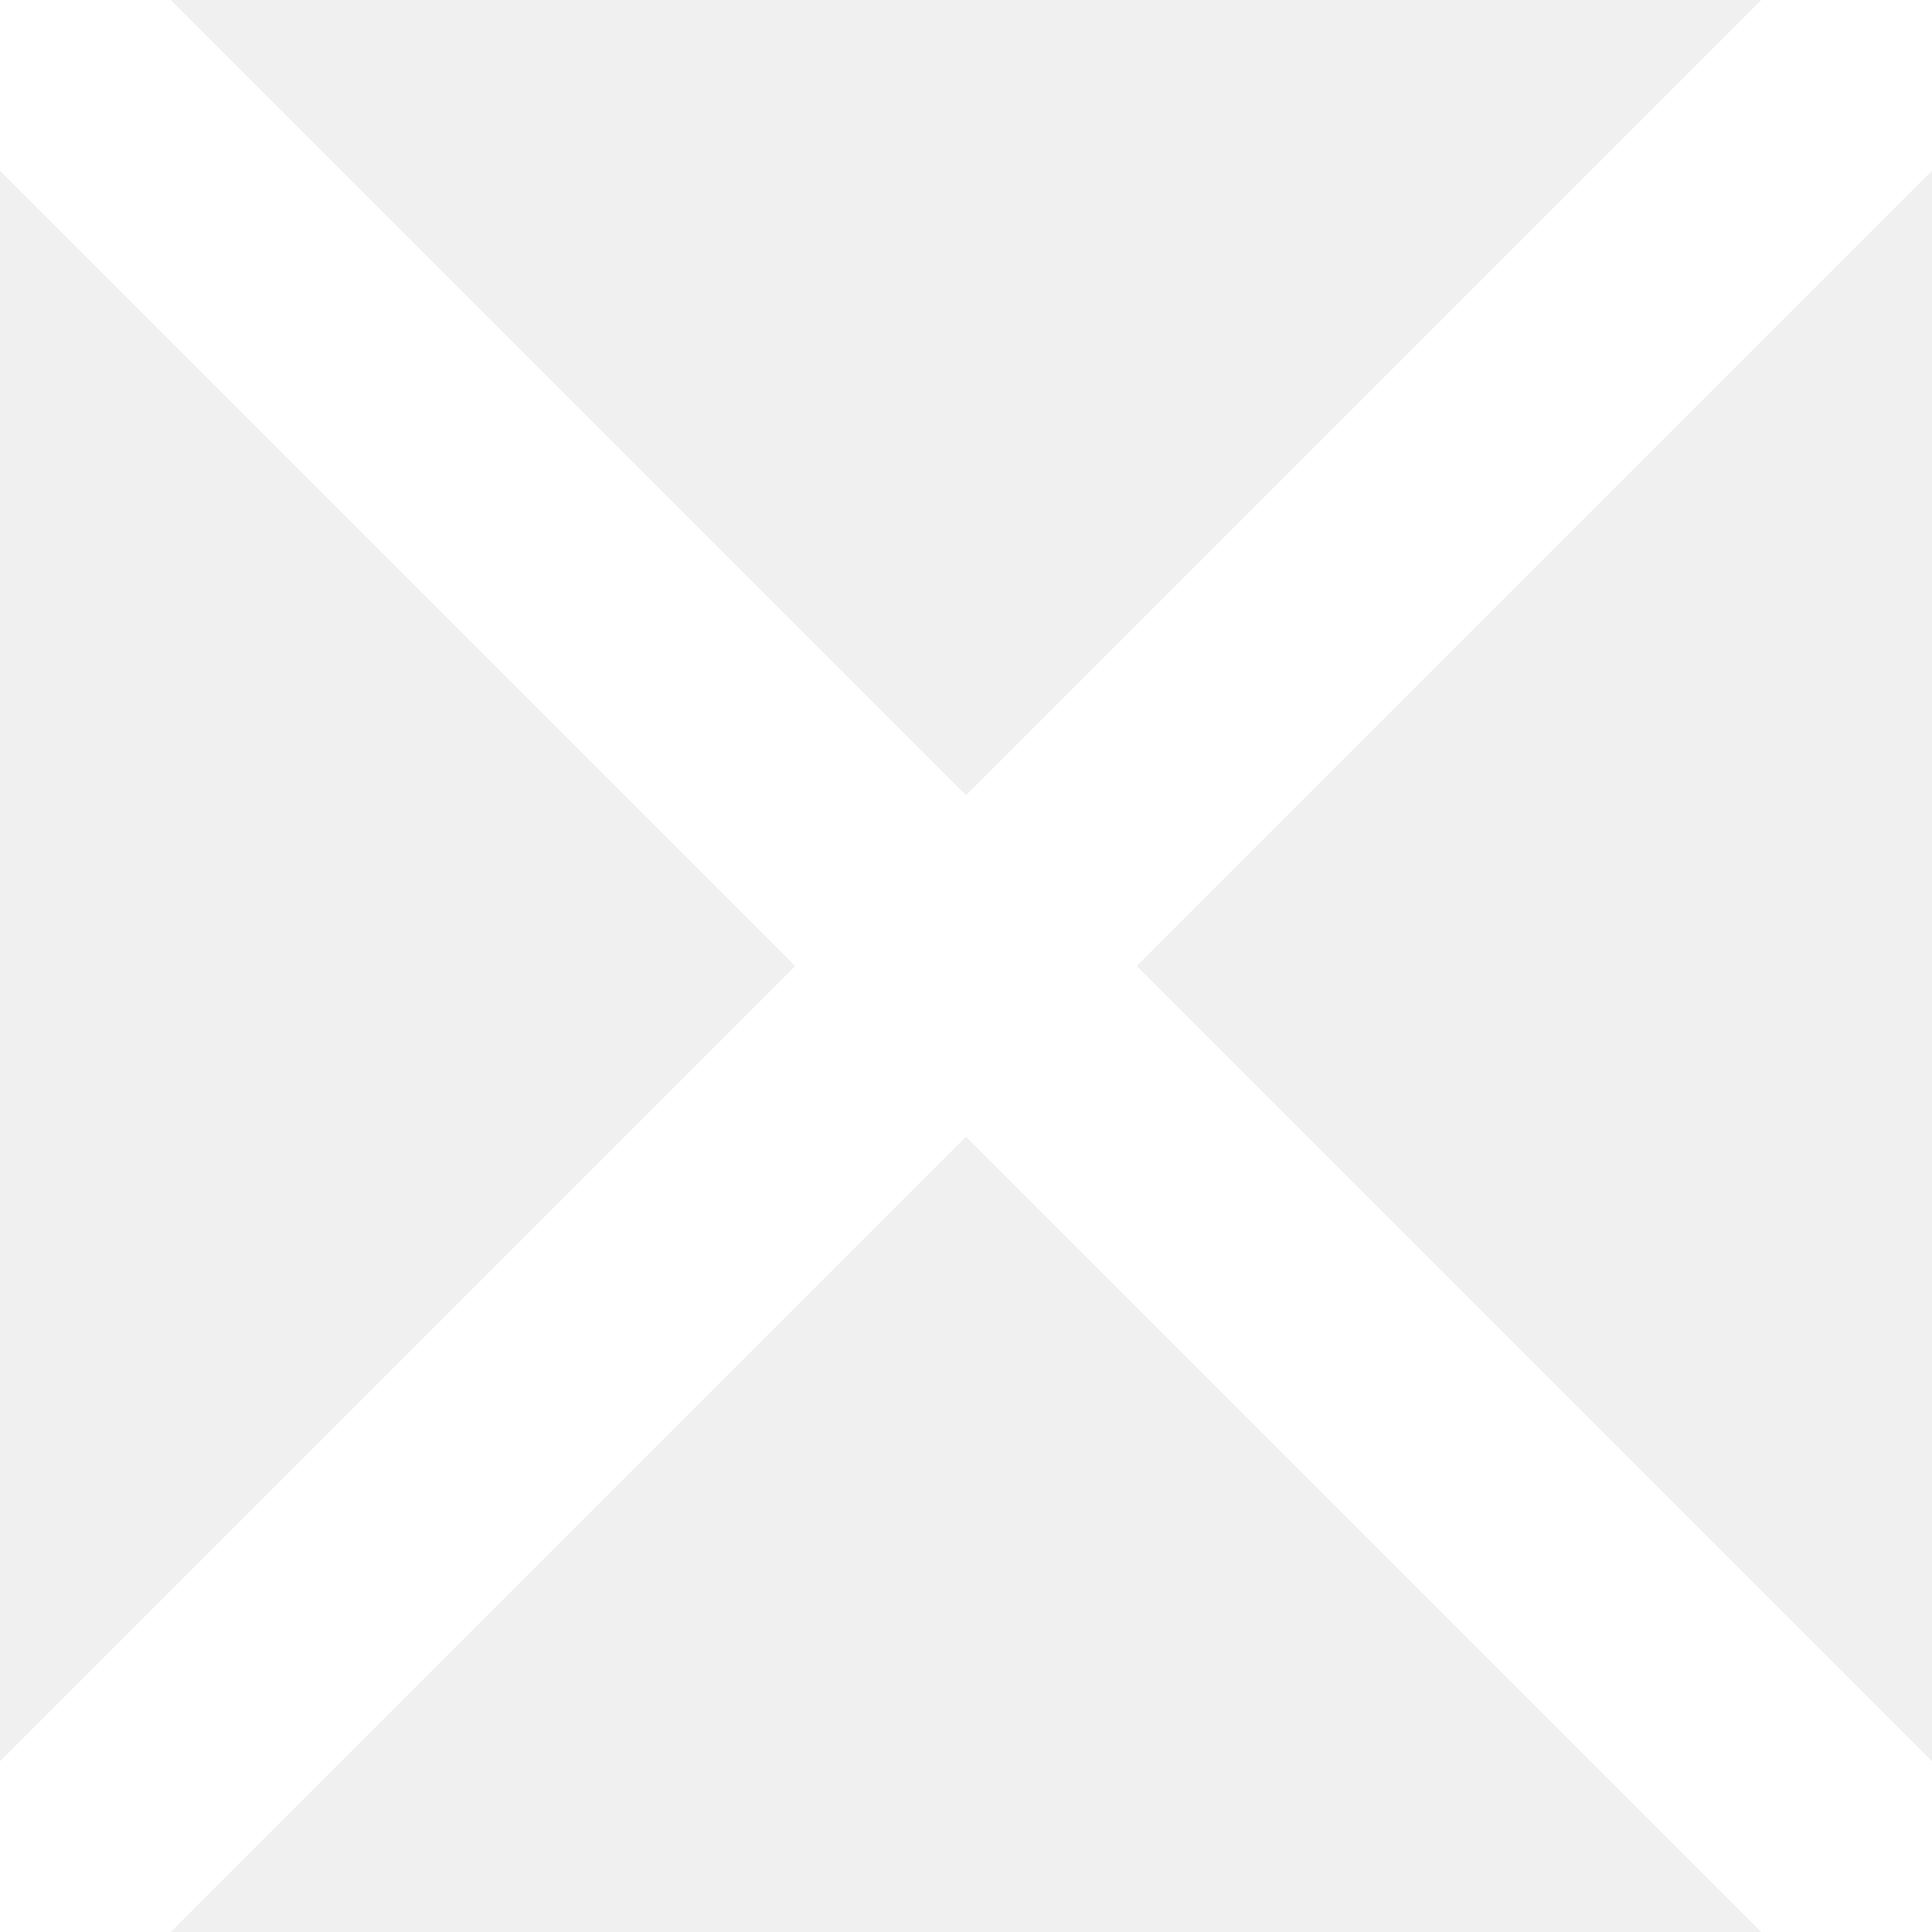
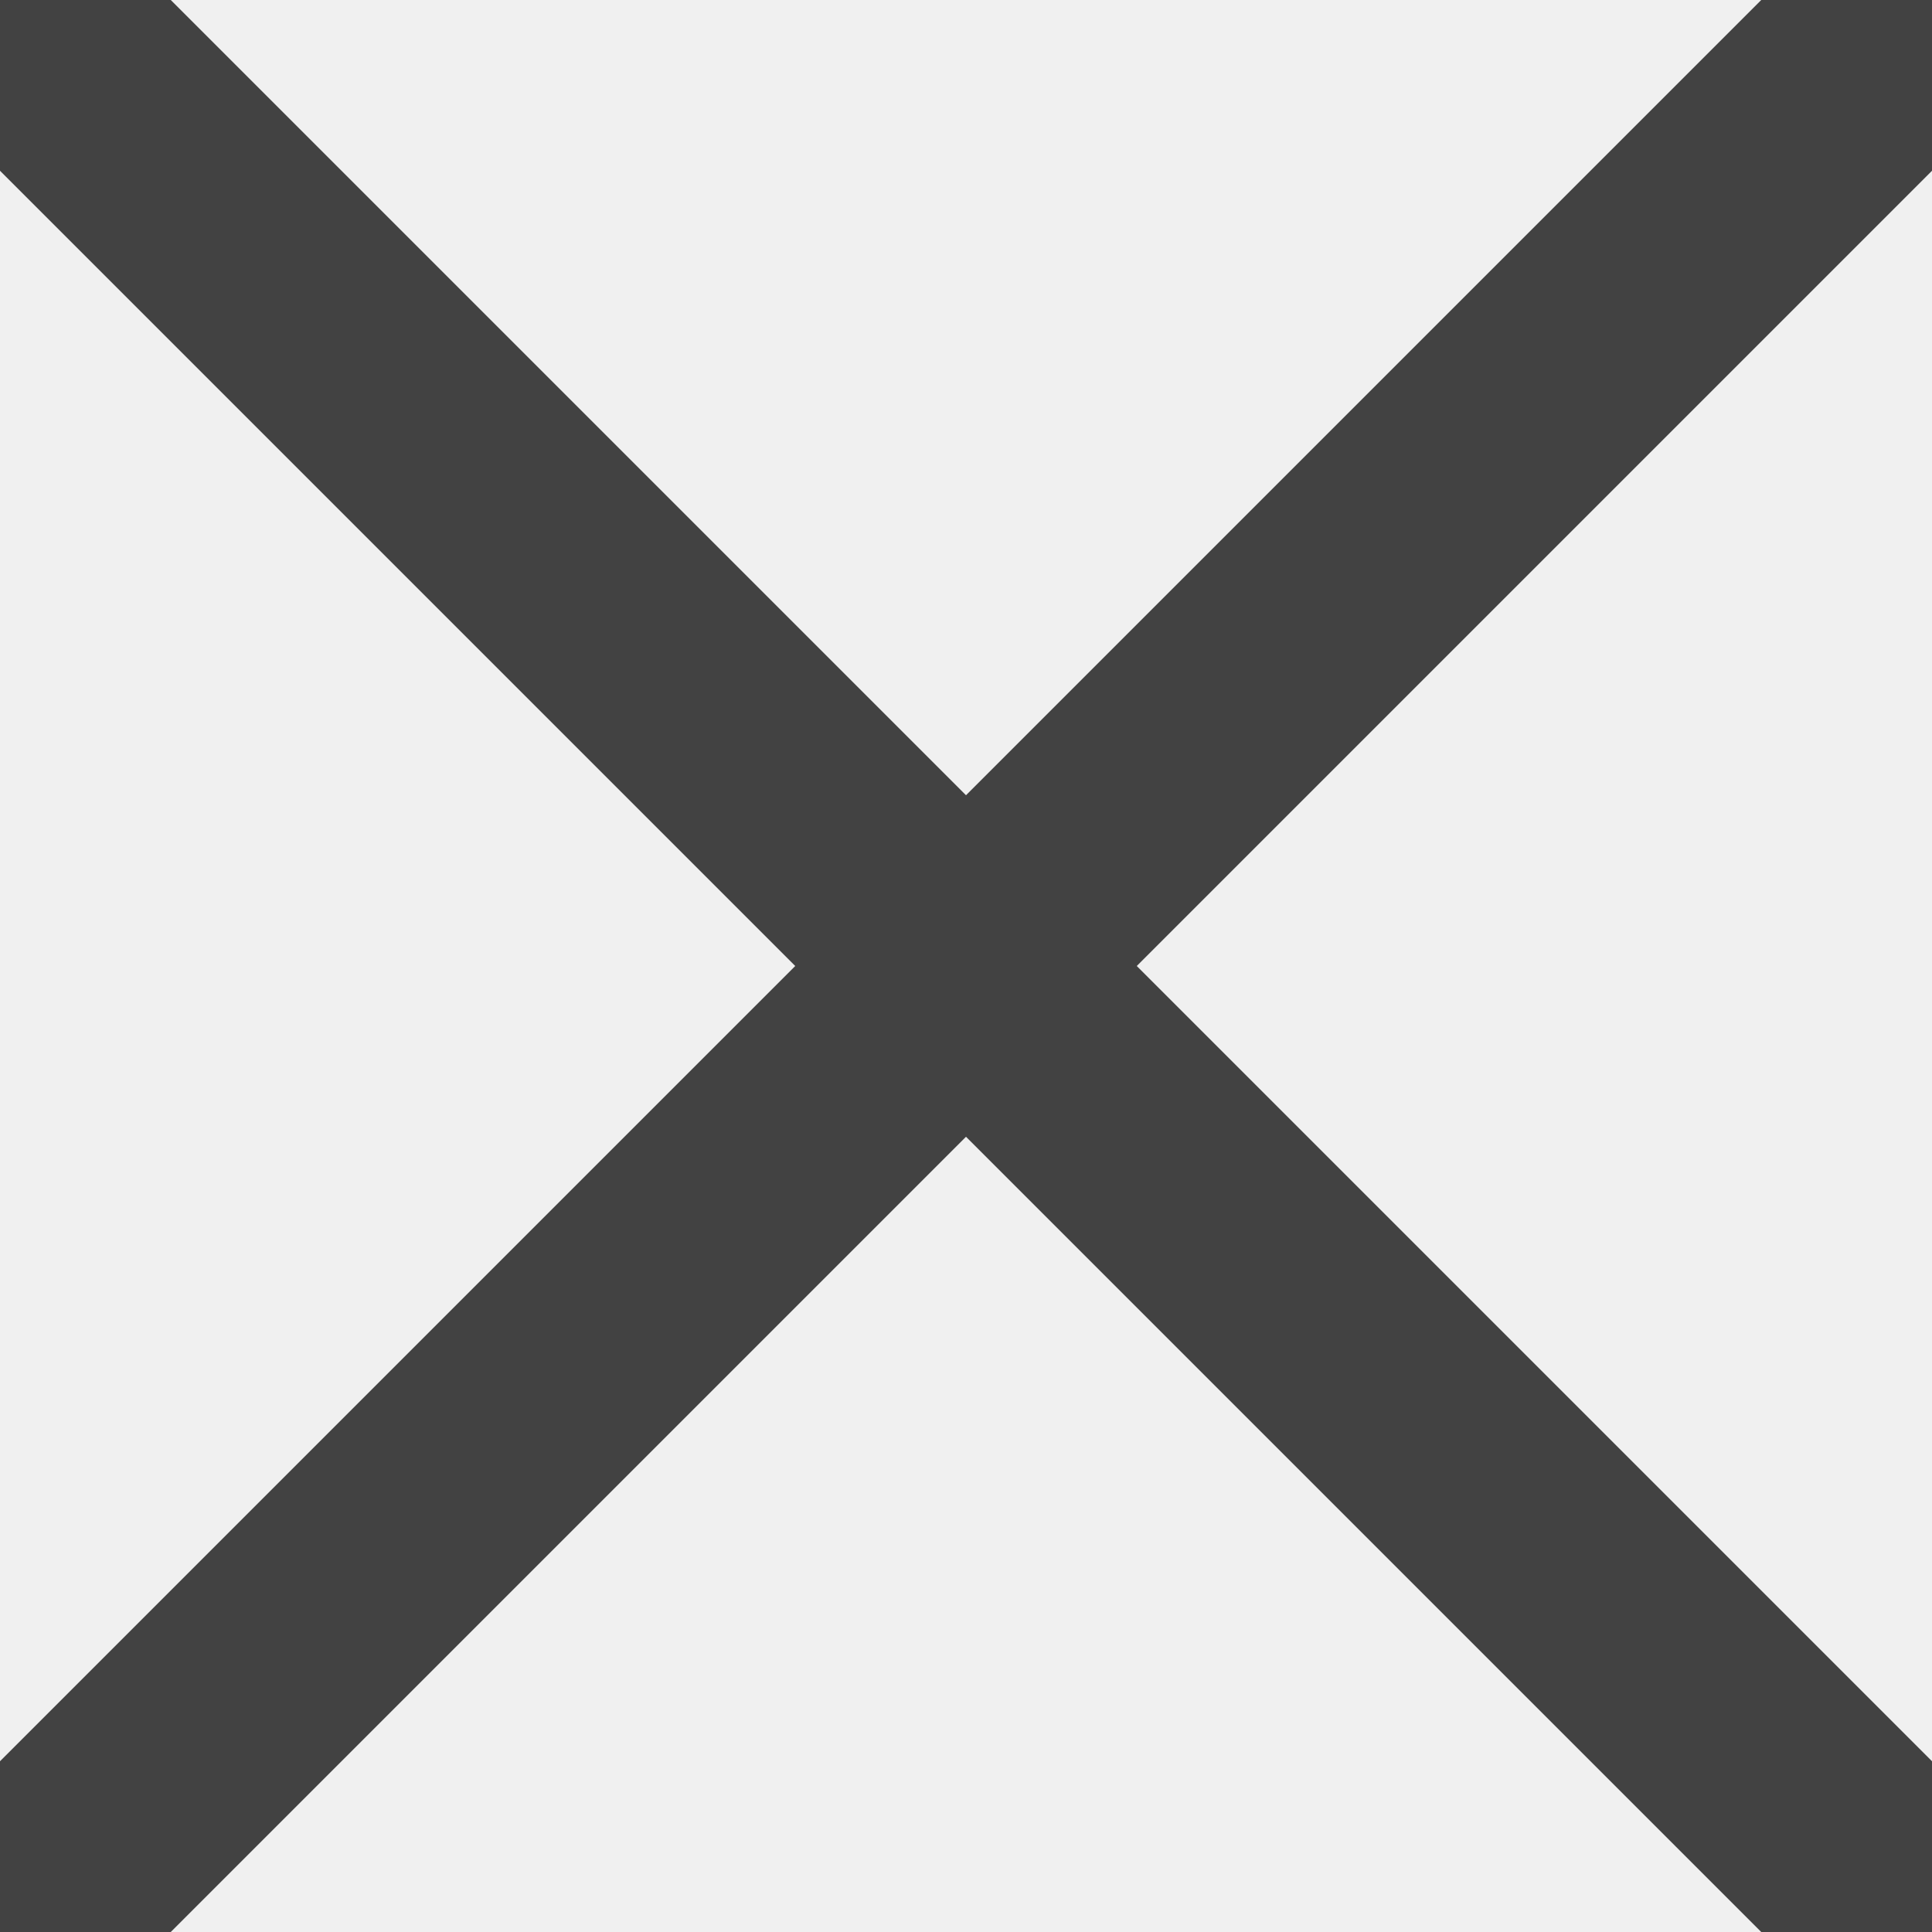
<svg xmlns="http://www.w3.org/2000/svg" width="16px" height="16px" viewBox="0 0 16 16" zoomAndPan="disable" preserveAspectRatio="none">
-   <style type="text/css"> line { stroke: #ffffff; stroke-width: 2; } </style>
+   <style type="text/css"> line { stroke: #424242; stroke-width: 2; } </style>
  <line x1="0" y1="0" x2="16" y2="16" />
  <line x1="16" y1="0" x2="0" y2="16" />
</svg>
